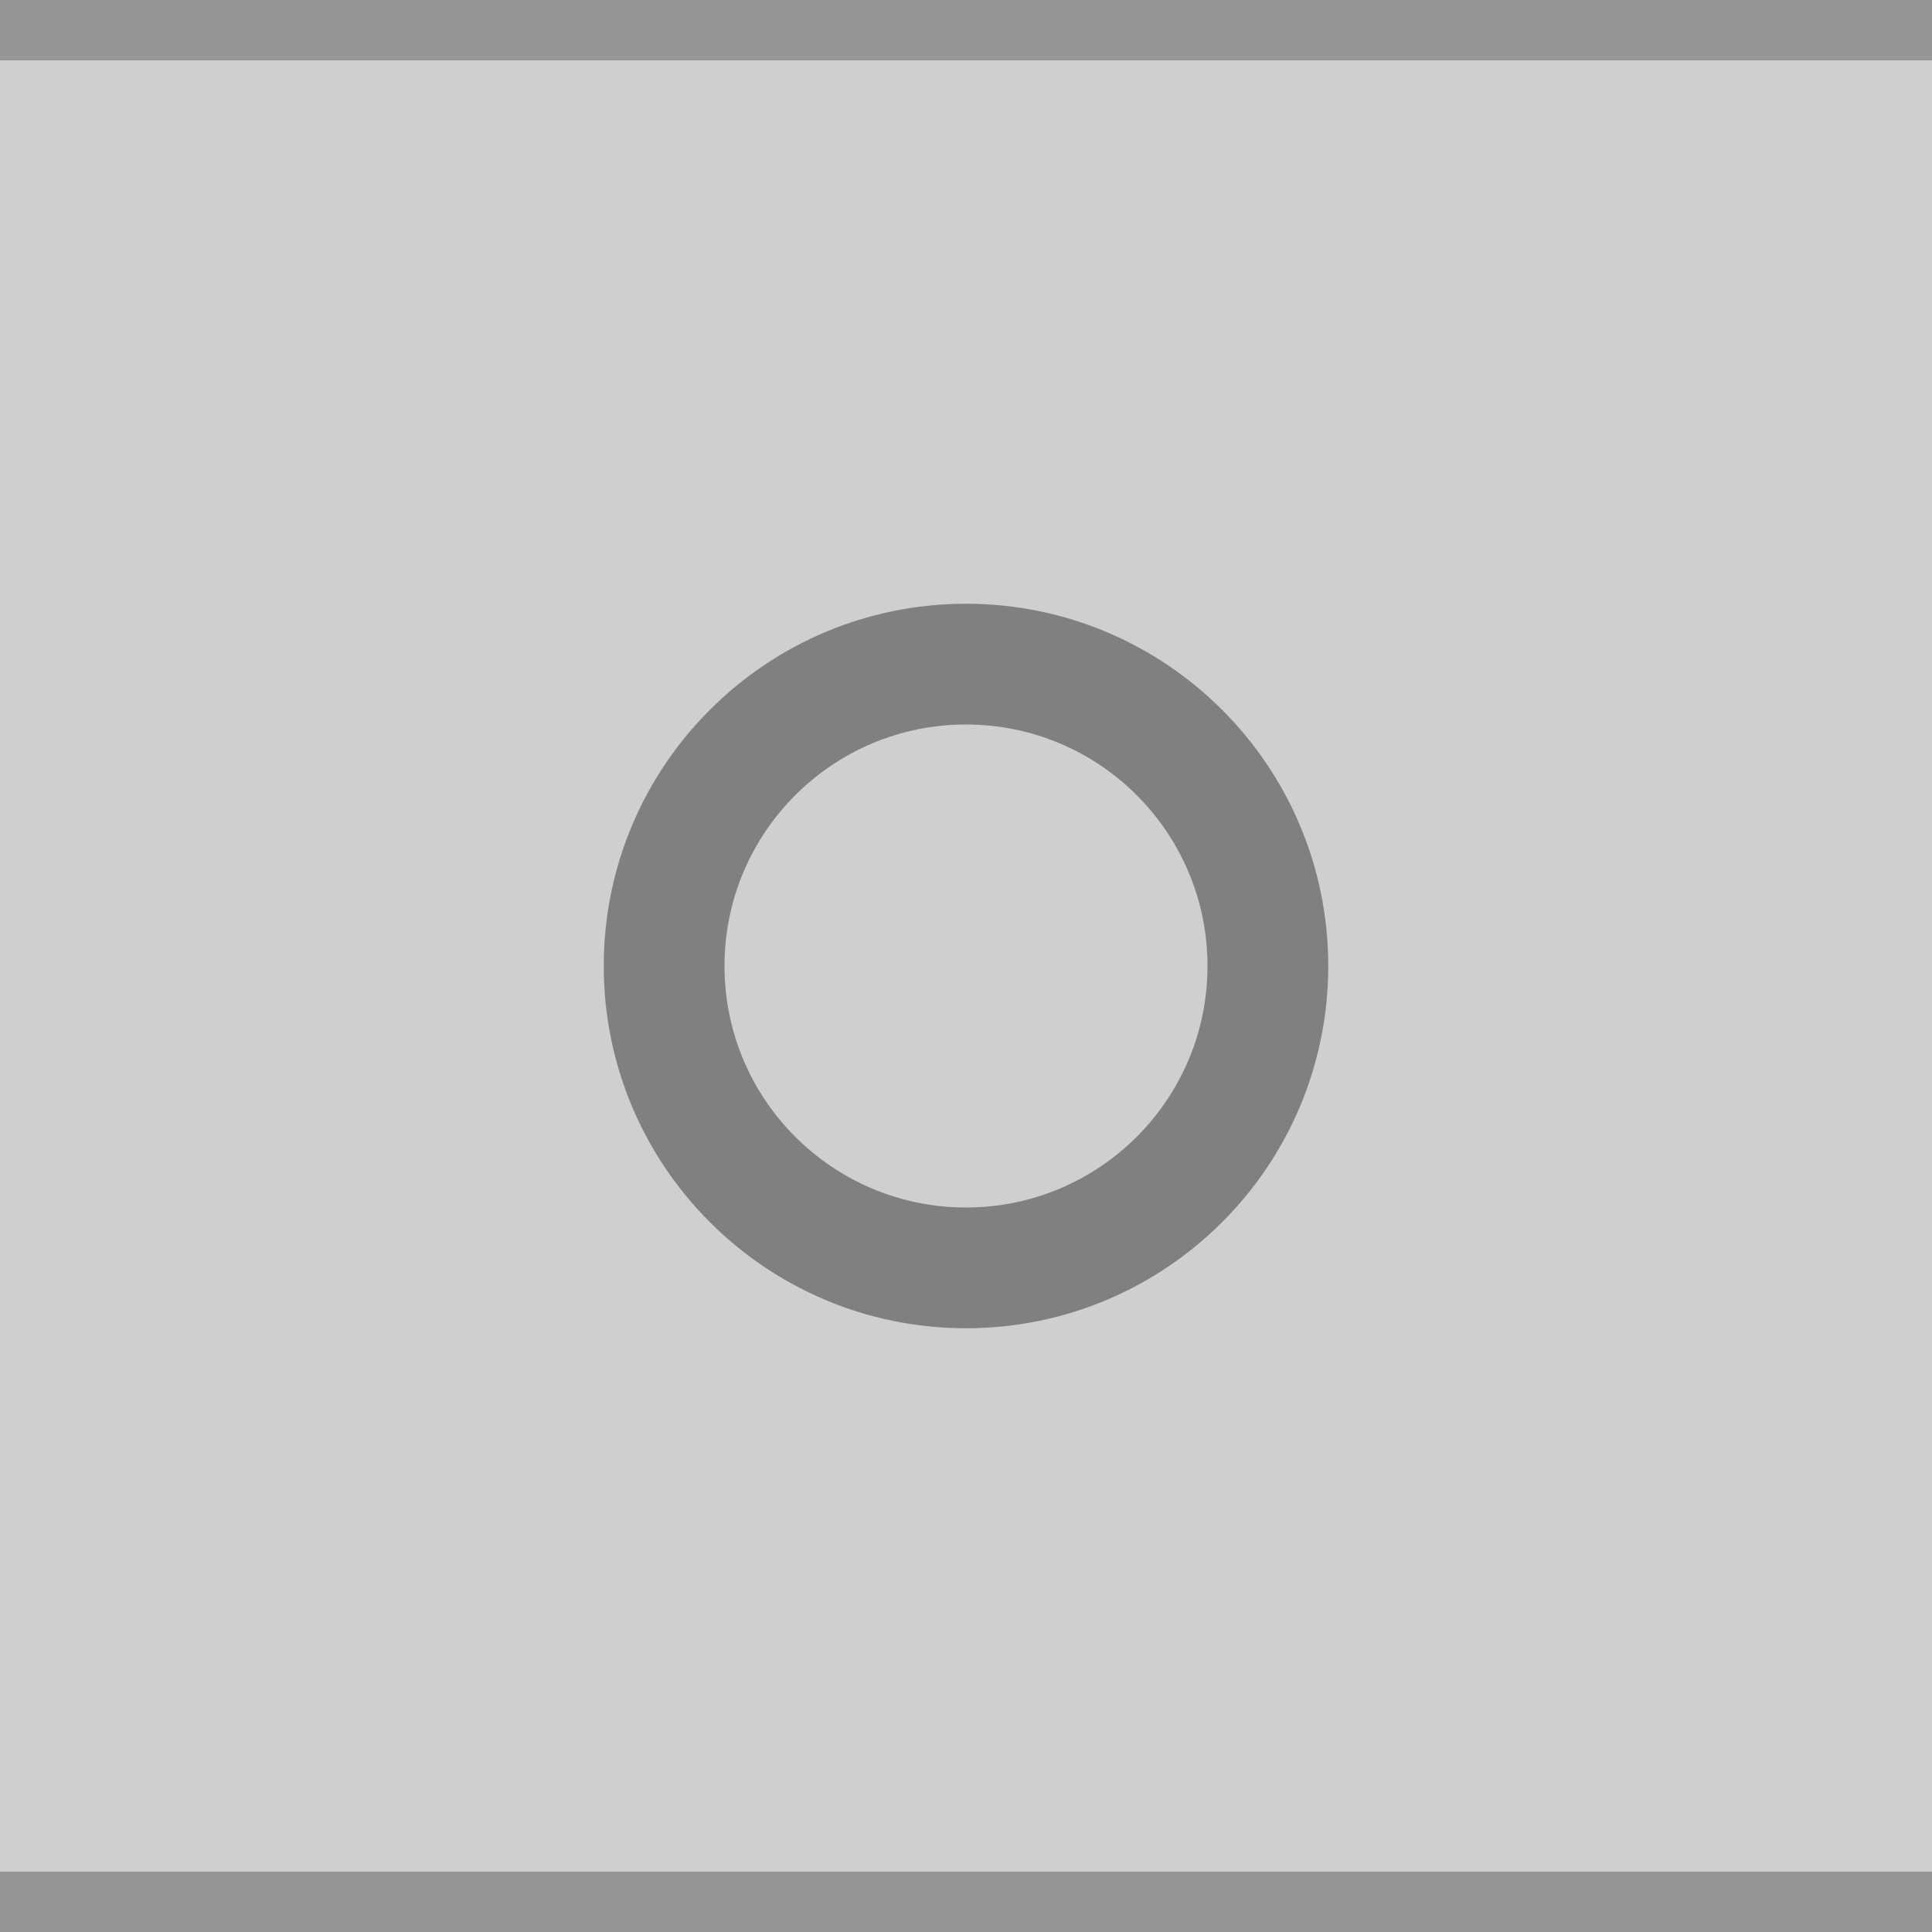
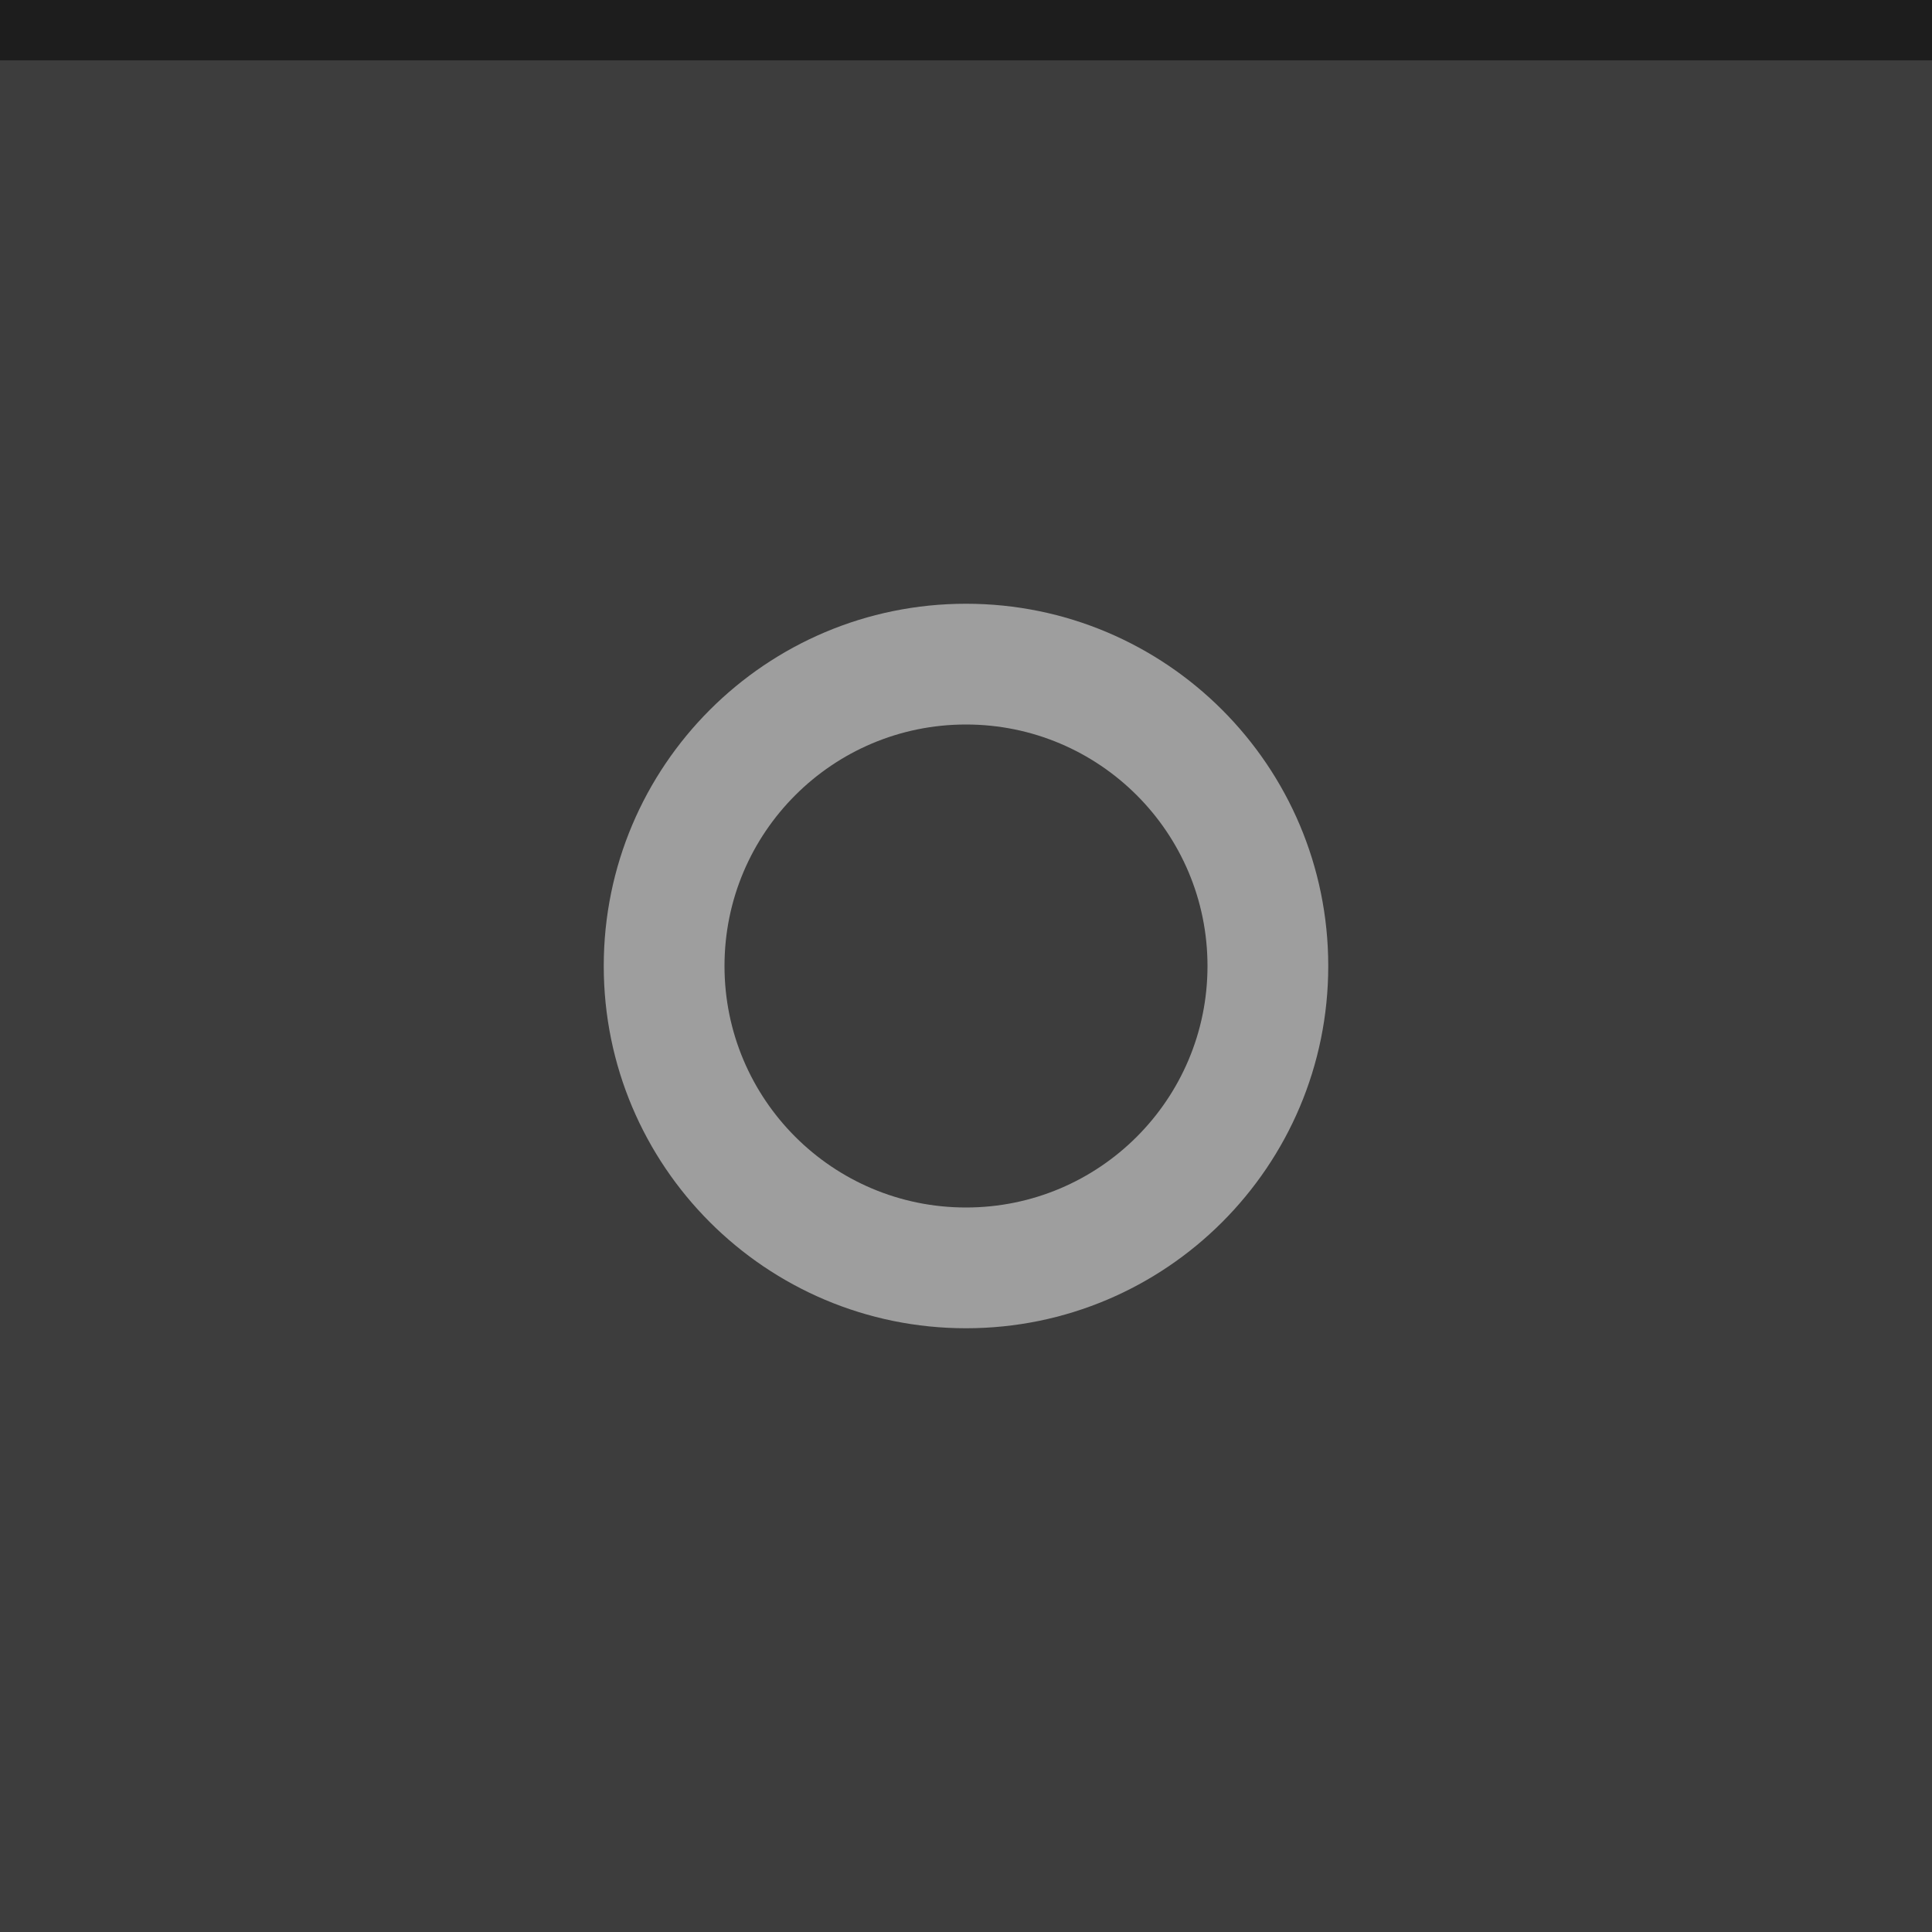
<svg xmlns="http://www.w3.org/2000/svg" id="svg138" version="1.1" viewBox="0 0 32 32" height="32" width="32">
  <defs id="defs142" />
-   <rect style="fill:#cfcfcf;fill-opacity:1" id="rect128" fill="#D6D6D6" height="32" width="32" />
-   <rect style="fill:#969696;fill-opacity:1" id="rect130" fill-opacity="0.4" fill="#FFFFFF" height="1" width="32" />
-   <g id="g136" opacity="0.38" fill="#000000">
-     <circle id="circle132" opacity="0" r="12" cy="16" cx="16" />
-     <path id="path134" d="m16 10a6 6 0 0 0 -6 6 6 6 0 0 0 6 6 6 6 0 0 0 6 -6 6 6 0 0 0 -6 -6zm0 2a4 4 0 0 1 4 4 4 4 0 0 1 -4 4 4 4 0 0 1 -4 -4 4 4 0 0 1 4 -4z" />
+   <rect style="fill:#3d3d3d;fill-opacity:1" id="rect128" fill="#D6D6D6" height="32" width="32" />
+   <rect style="fill:#1d1d1d;fill-opacity:1" id="rect130" fill-opacity="0.4" fill="#FFFFFF" height="1" width="32" />
+   <g id="g136" opacity="0.38" fill="#000000" style="fill:#ffffff;fill-opacity:1;opacity:0.5">
+     <circle id="circle132" opacity="0" r="12" cy="16" cx="16" style="fill:#ffffff;fill-opacity:1" />
+     <path id="path134" d="m16 10a6 6 0 0 0 -6 6 6 6 0 0 0 6 6 6 6 0 0 0 6 -6 6 6 0 0 0 -6 -6zm0 2a4 4 0 0 1 4 4 4 4 0 0 1 -4 4 4 4 0 0 1 -4 -4 4 4 0 0 1 4 -4z" style="fill:#ffffff;fill-opacity:1" />
  </g>
-   <rect y="31" x="0" width="32" height="1" fill="#FFFFFF" fill-opacity="0.4" id="rect112" style="fill:#969696;fill-opacity:1" />
</svg>
